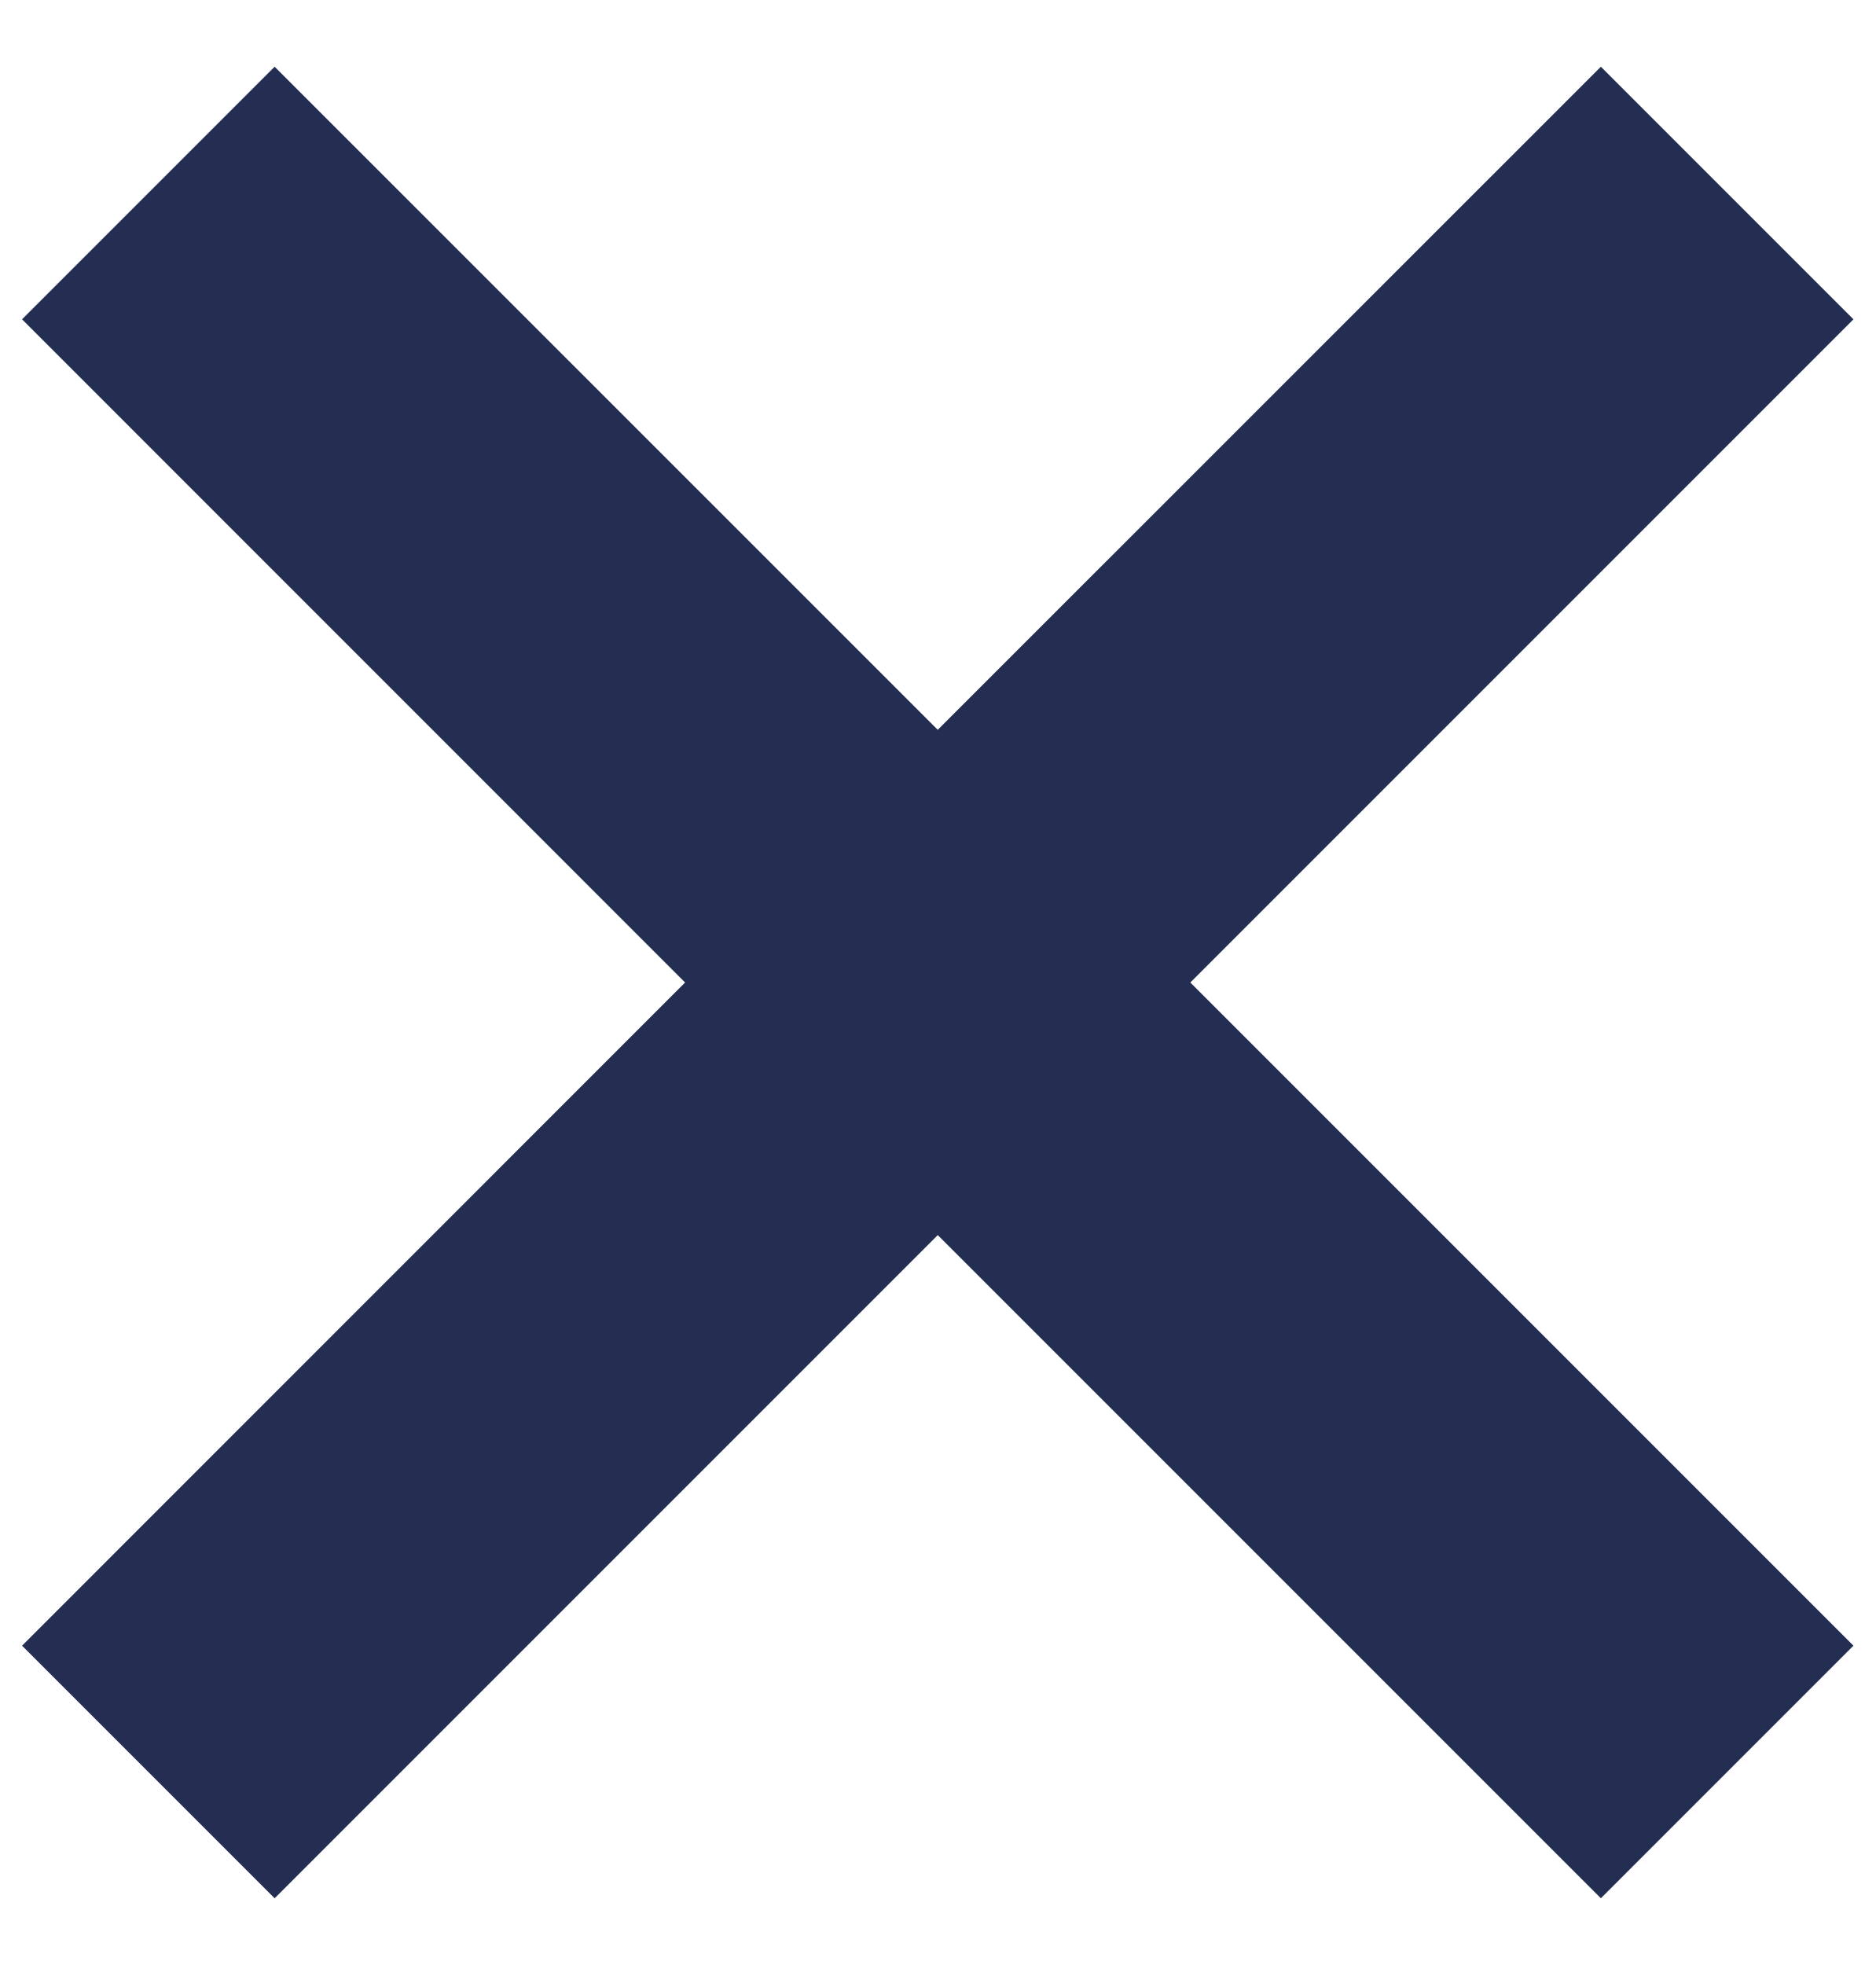
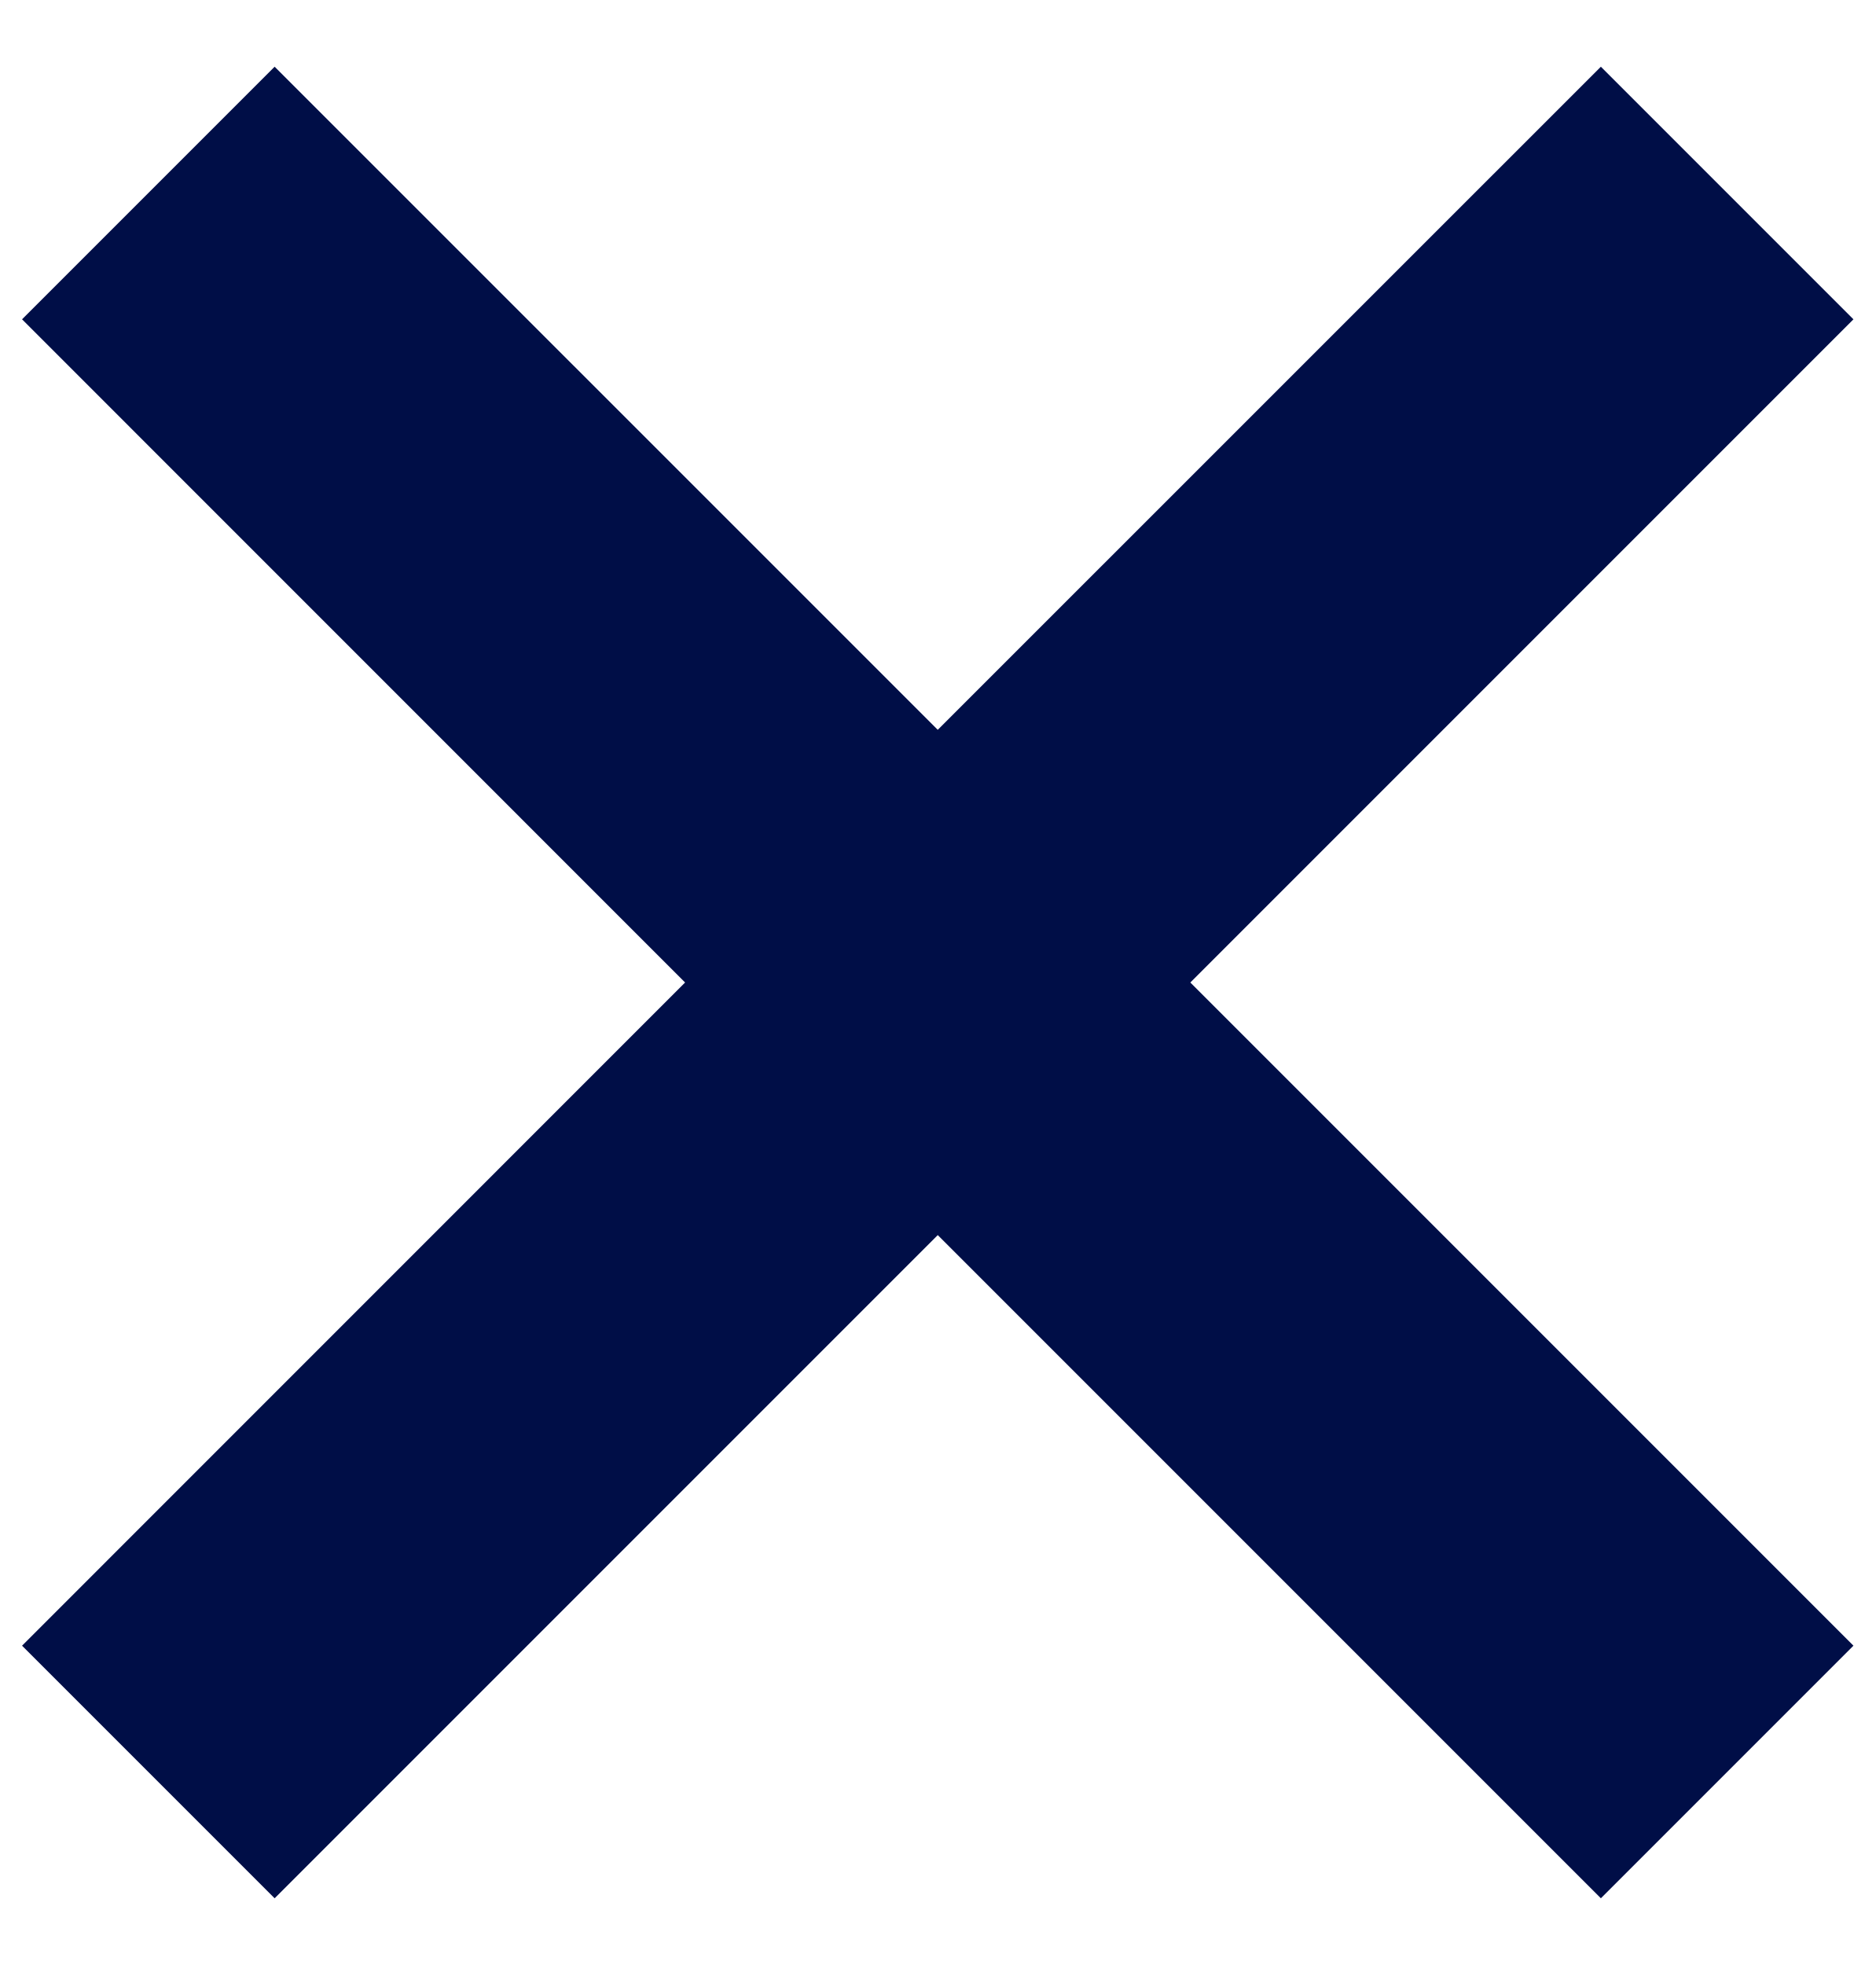
<svg xmlns="http://www.w3.org/2000/svg" width="21" height="22">
-   <path fill="#242D52" fill-rule="evenodd" d="M17.925.747l2.828 2.828L13.328 11l7.425 7.425-2.828 2.828-7.425-7.425-7.425 7.425-2.828-2.828L7.671 11 .247 3.575 3.075.747 10.5 8.171 17.925.747z" />
+   <path fill="#000e47" fill-rule="evenodd" d="M17.925.747l2.828 2.828L13.328 11l7.425 7.425-2.828 2.828-7.425-7.425-7.425 7.425-2.828-2.828L7.671 11 .247 3.575 3.075.747 10.5 8.171 17.925.747z" />
</svg>
